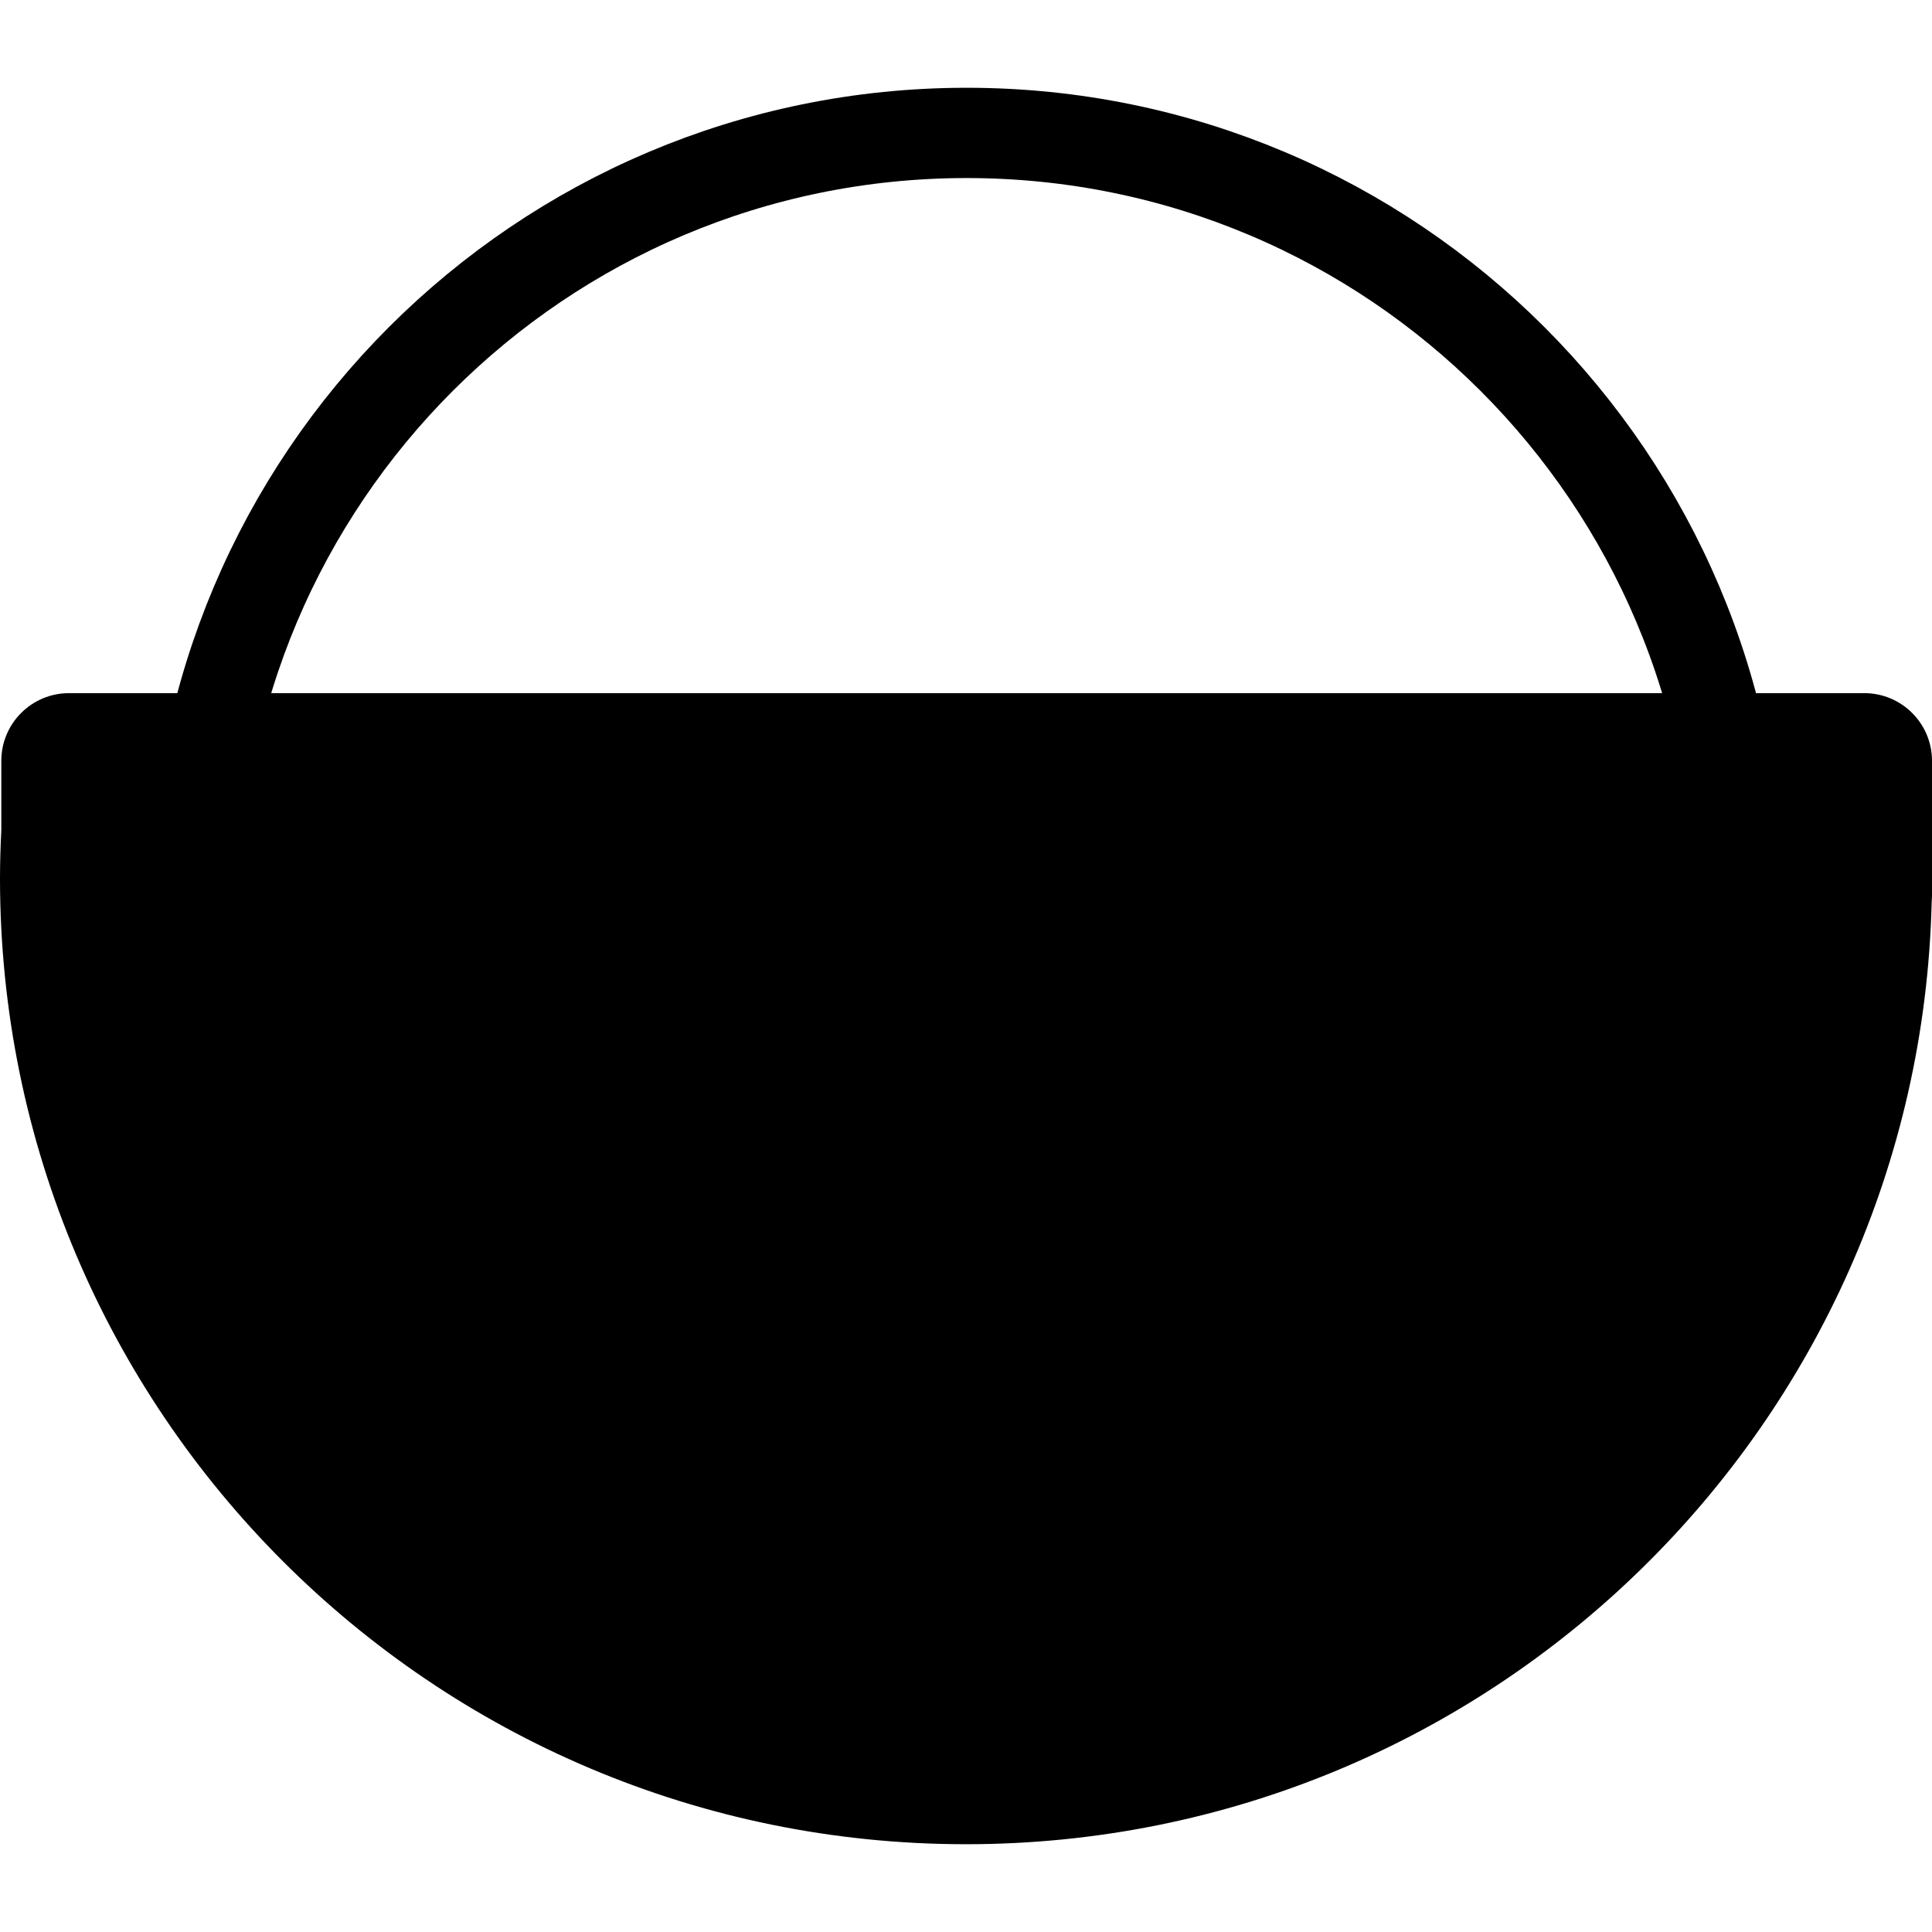
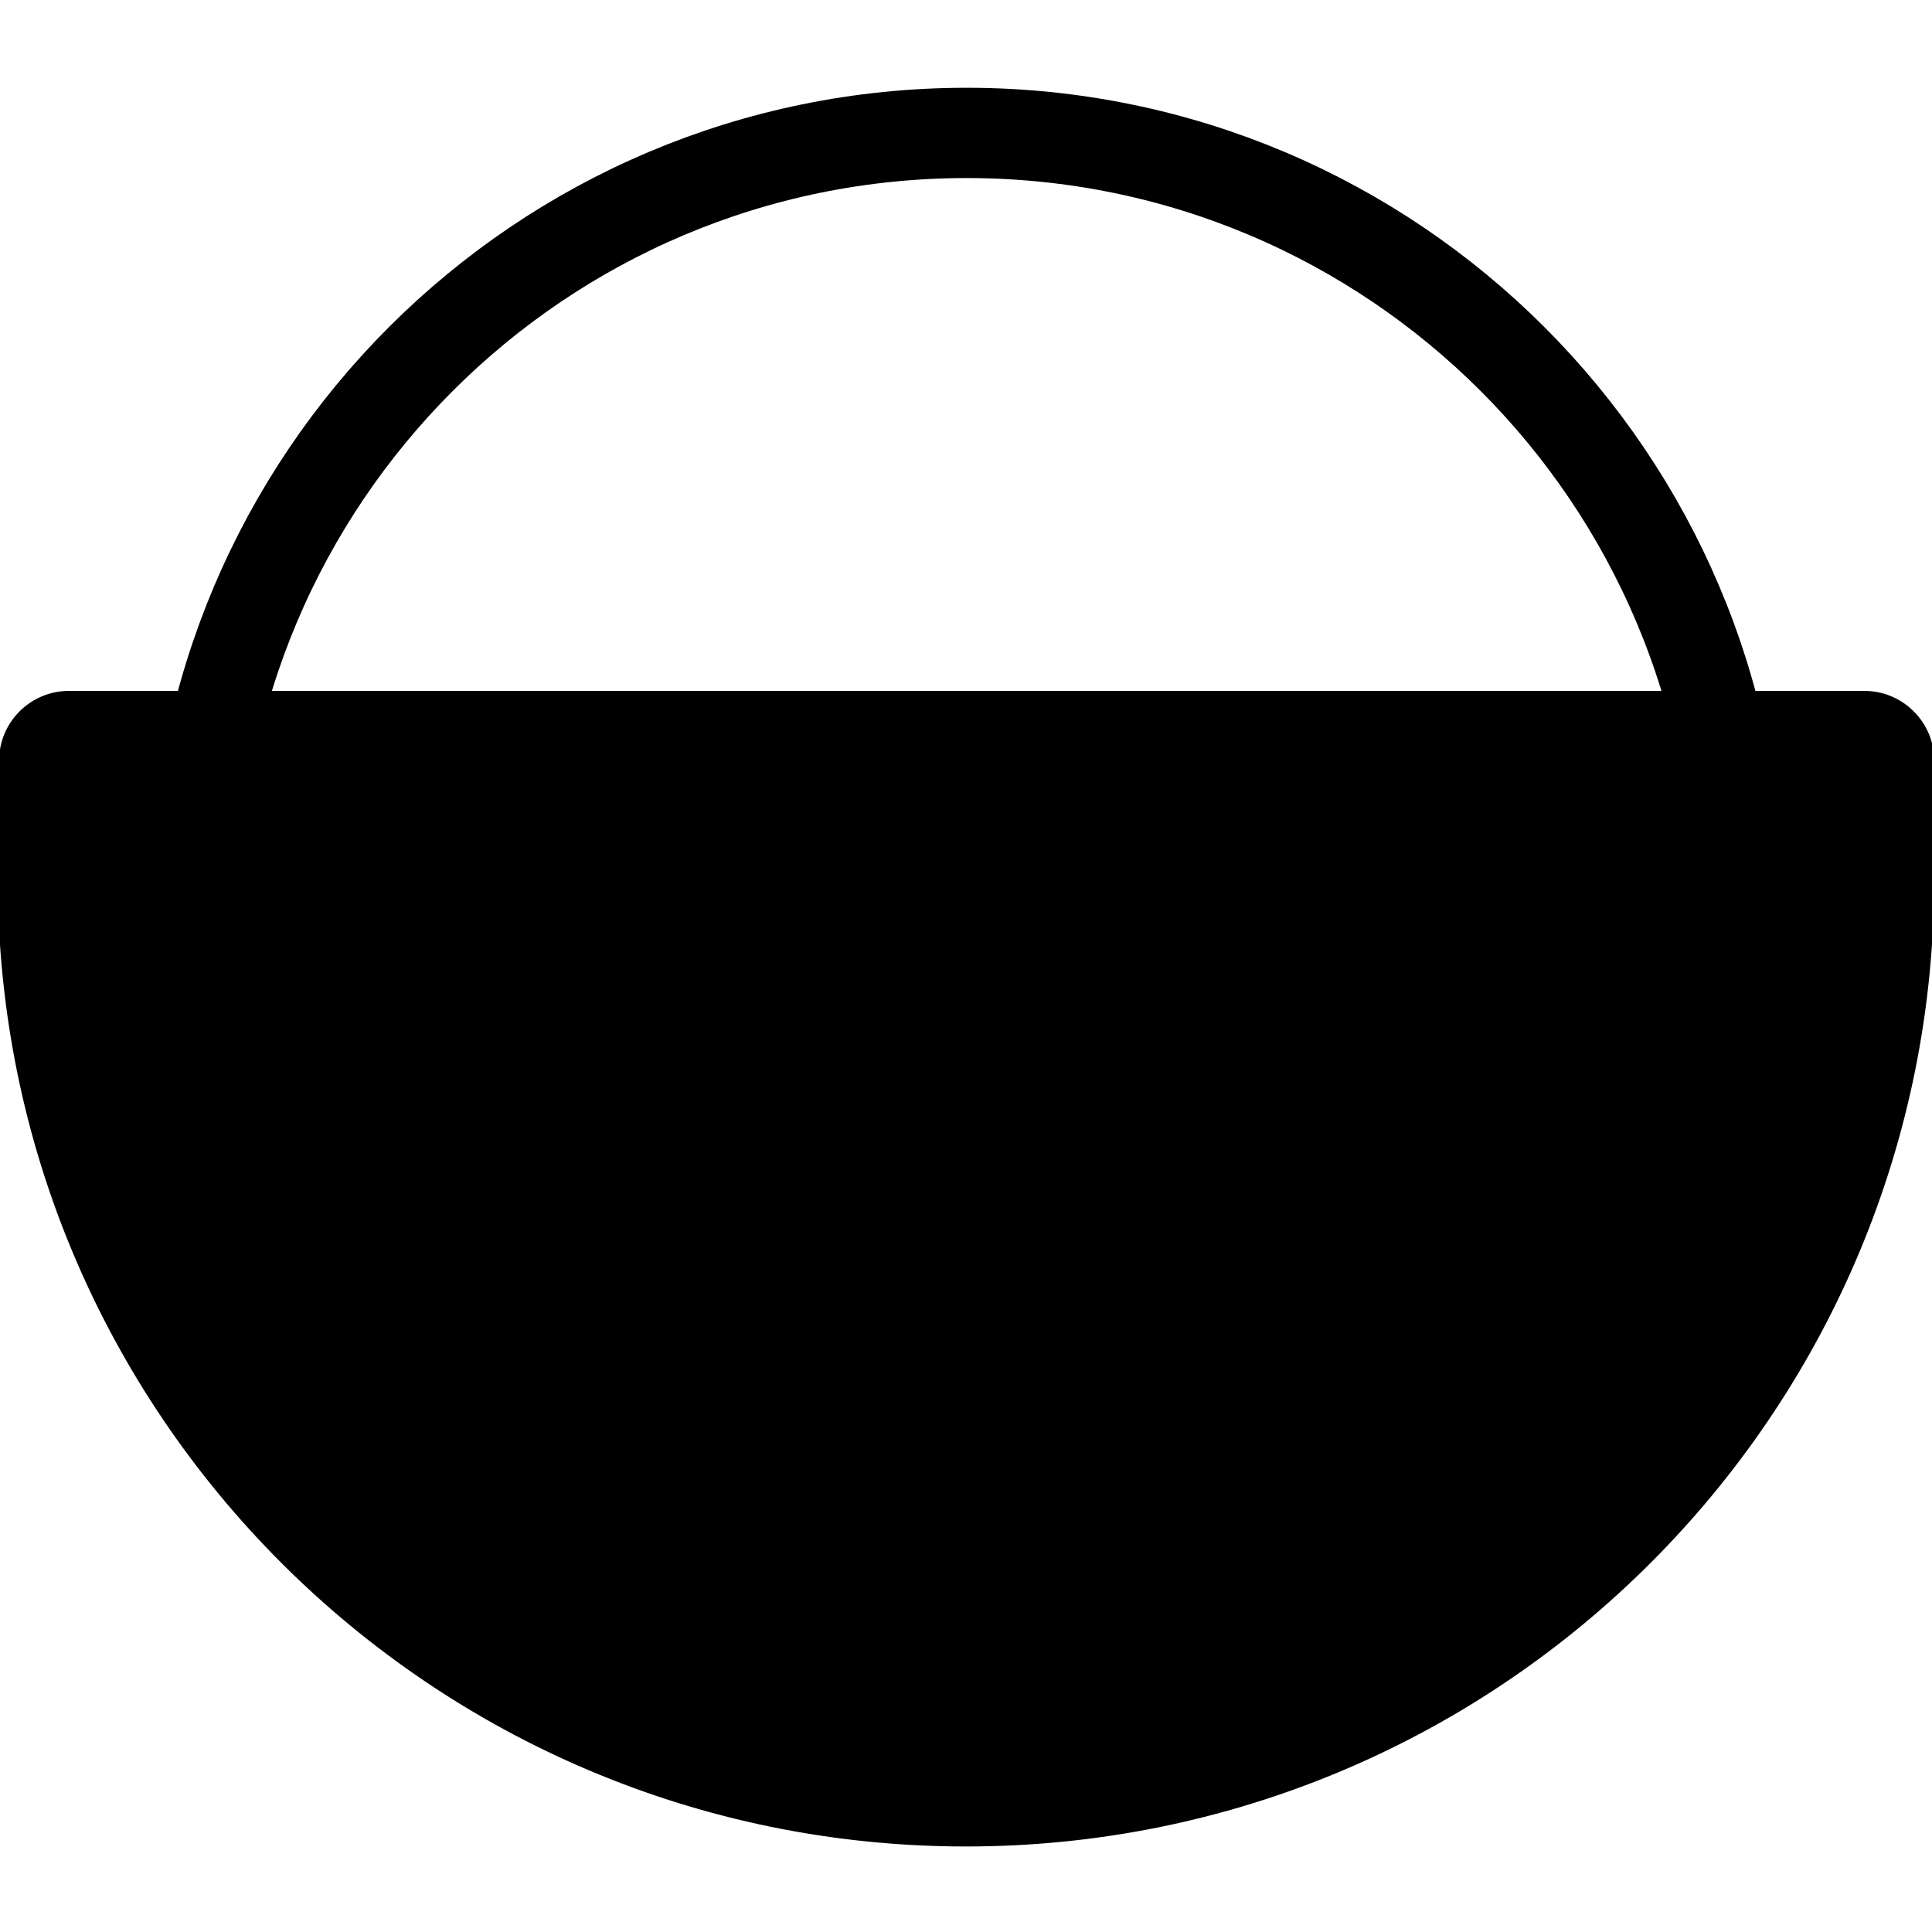
- <svg xmlns="http://www.w3.org/2000/svg" width="20" height="20" viewBox="0 0 428 389.11">
+ <svg xmlns="http://www.w3.org/2000/svg" fill="currentColor" stroke="currentColor" width="20" height="20" viewBox="0 0 428 389.11">
  <circle cx="214.15" cy="181" r="171" fill="none" stroke="currentColor" stroke-miterlimit="10" stroke-width="20" />
  <path d="M413 134.11H15.29a15 15 0 0 0-15 15v15.3C.12 168 0 171.52 0 175.11c0 118.19 95.81 214 214 214 116.4 0 211.1-92.94 213.93-208.67 0-.44.07-.88.07-1.33v-30a15 15 0 0 0-15-15Z" />
</svg>
